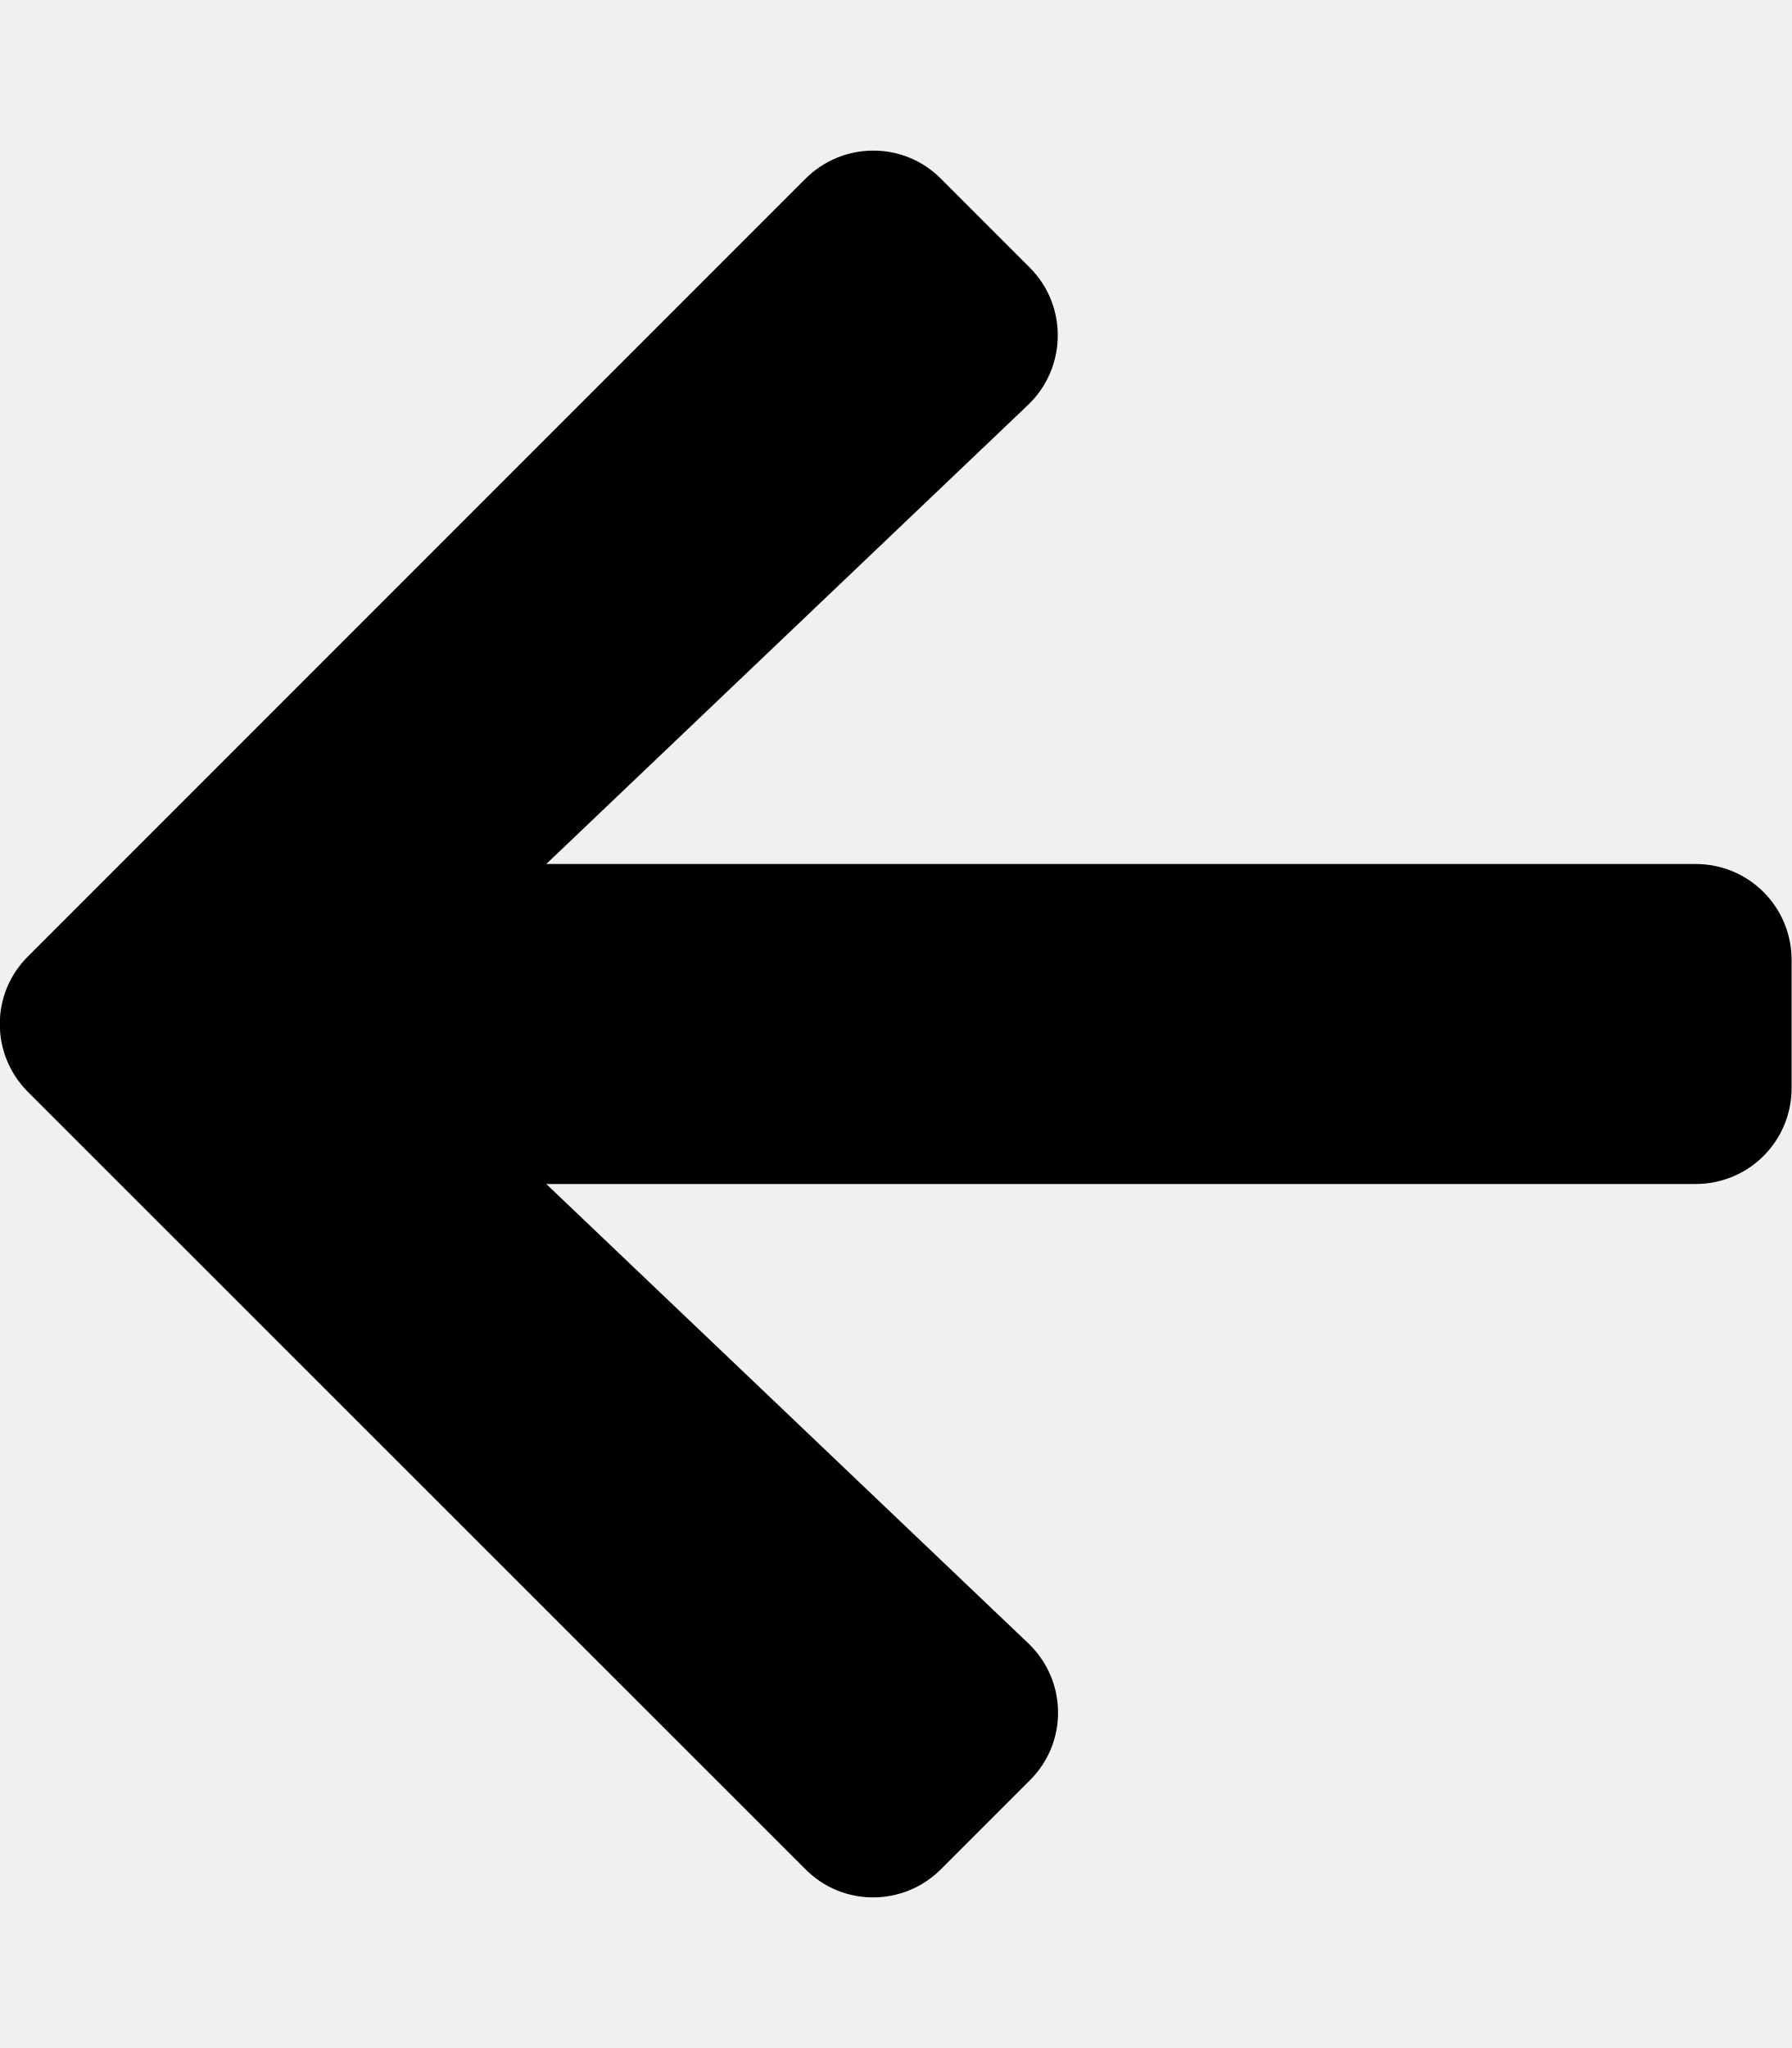
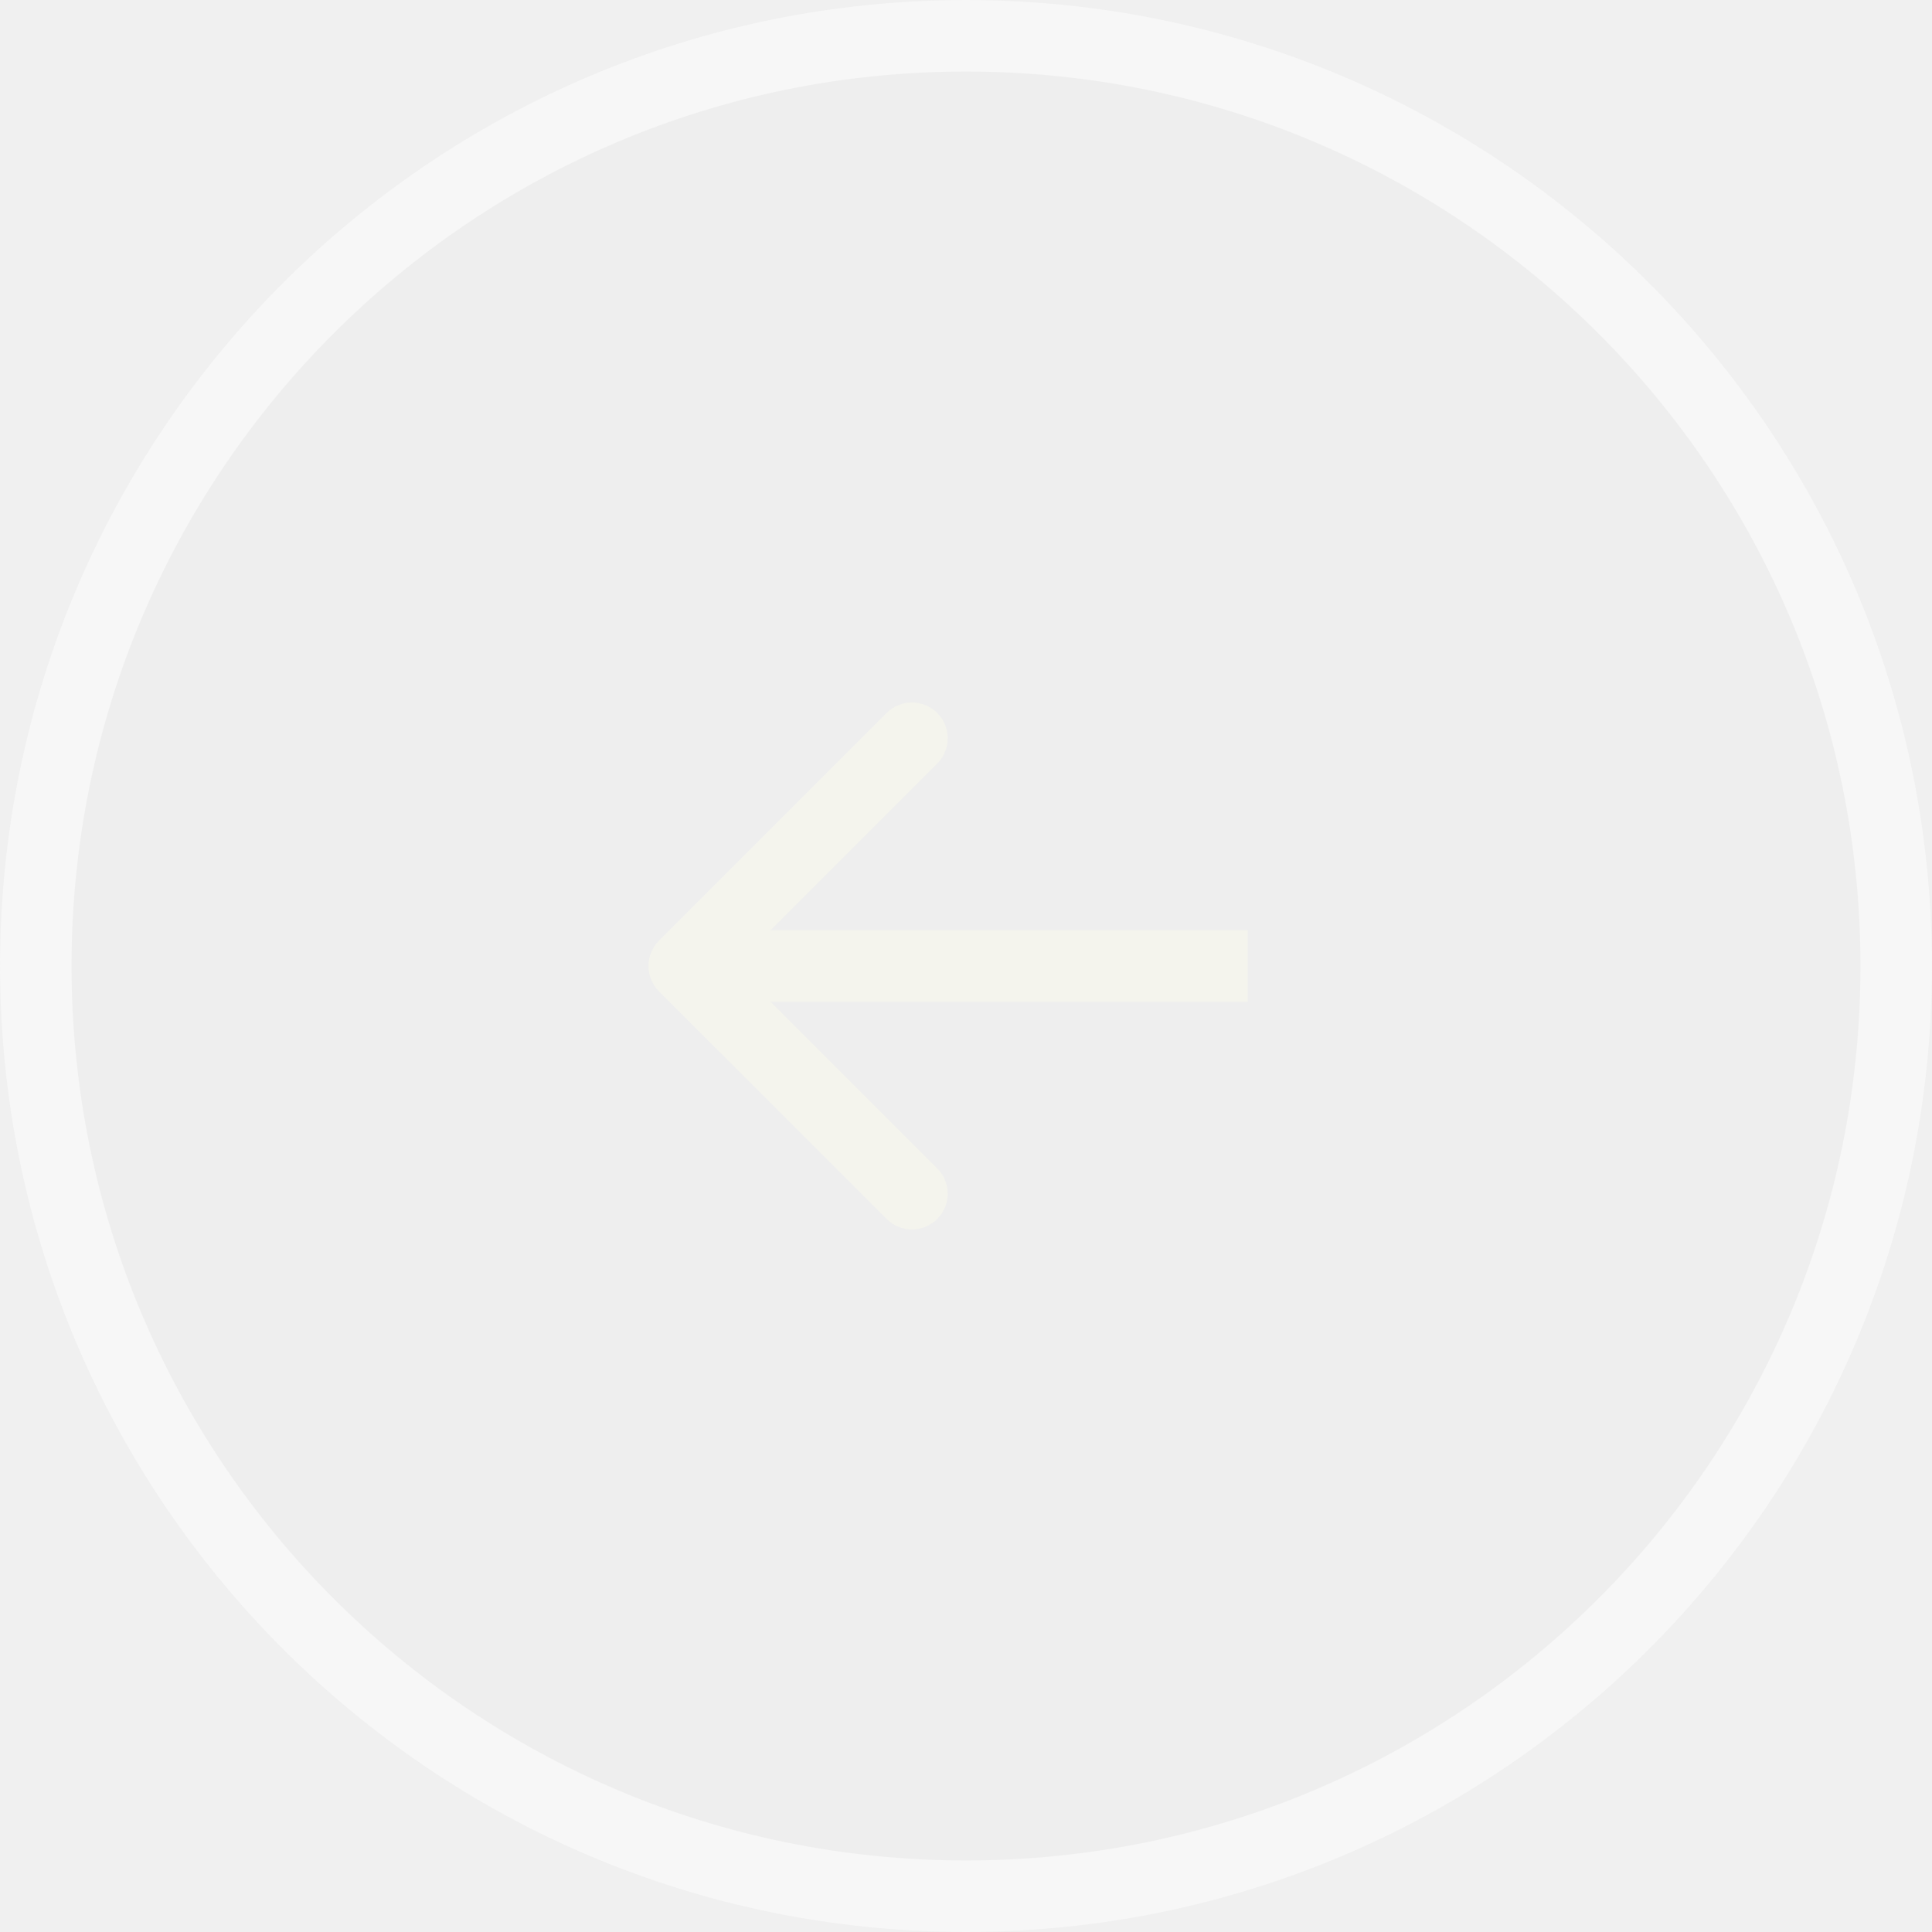
- <svg xmlns="http://www.w3.org/2000/svg" aria-hidden="true" focusable="false" data-prefix="fas" data-icon="arrow-left" class="svg-inline--fa fa-arrow-left fa-w-14" role="img" viewBox="0 0 448 512">
-   <path fill="currentColor" d="M257.5 445.1l-22.2 22.2c-9.4 9.4-24.6 9.4-33.9 0L7 273c-9.4-9.4-9.4-24.6 0-33.9L201.4 44.7c9.4-9.4 24.6-9.4 33.9 0l22.2 22.2c9.5 9.5 9.3 25-.4 34.3L136.6 216H424c13.3 0 24 10.7 24 24v32c0 13.3-10.7 24-24 24H136.6l120.5 114.8c9.8 9.3 10 24.8.4 34.3z" />
+ <svg xmlns="http://www.w3.org/2000/svg" width="27" height="27" viewBox="0 0 27 27" fill="none">
+   <circle r="13.5" transform="matrix(-1 0 0 1 13.5 13.5)" fill="#C4C4C4" fill-opacity="0.05" />
+   <circle r="13" transform="matrix(-1 0 0 1 13.5 13.5)" stroke="white" stroke-opacity="0.5" />
+   <path d="M9.209 13.854C9.014 13.658 9.014 13.342 9.209 13.146L12.391 9.964C12.586 9.769 12.903 9.769 13.098 9.964C13.293 10.16 13.293 10.476 13.098 10.672L10.27 13.5L13.098 16.328C13.293 16.524 13.293 16.84 13.098 17.035C12.903 17.231 12.586 17.231 12.391 17.035L9.209 13.854ZM17.438 14H9.562V13H17.438V14Z" fill="#F4F4ED" />
</svg>
